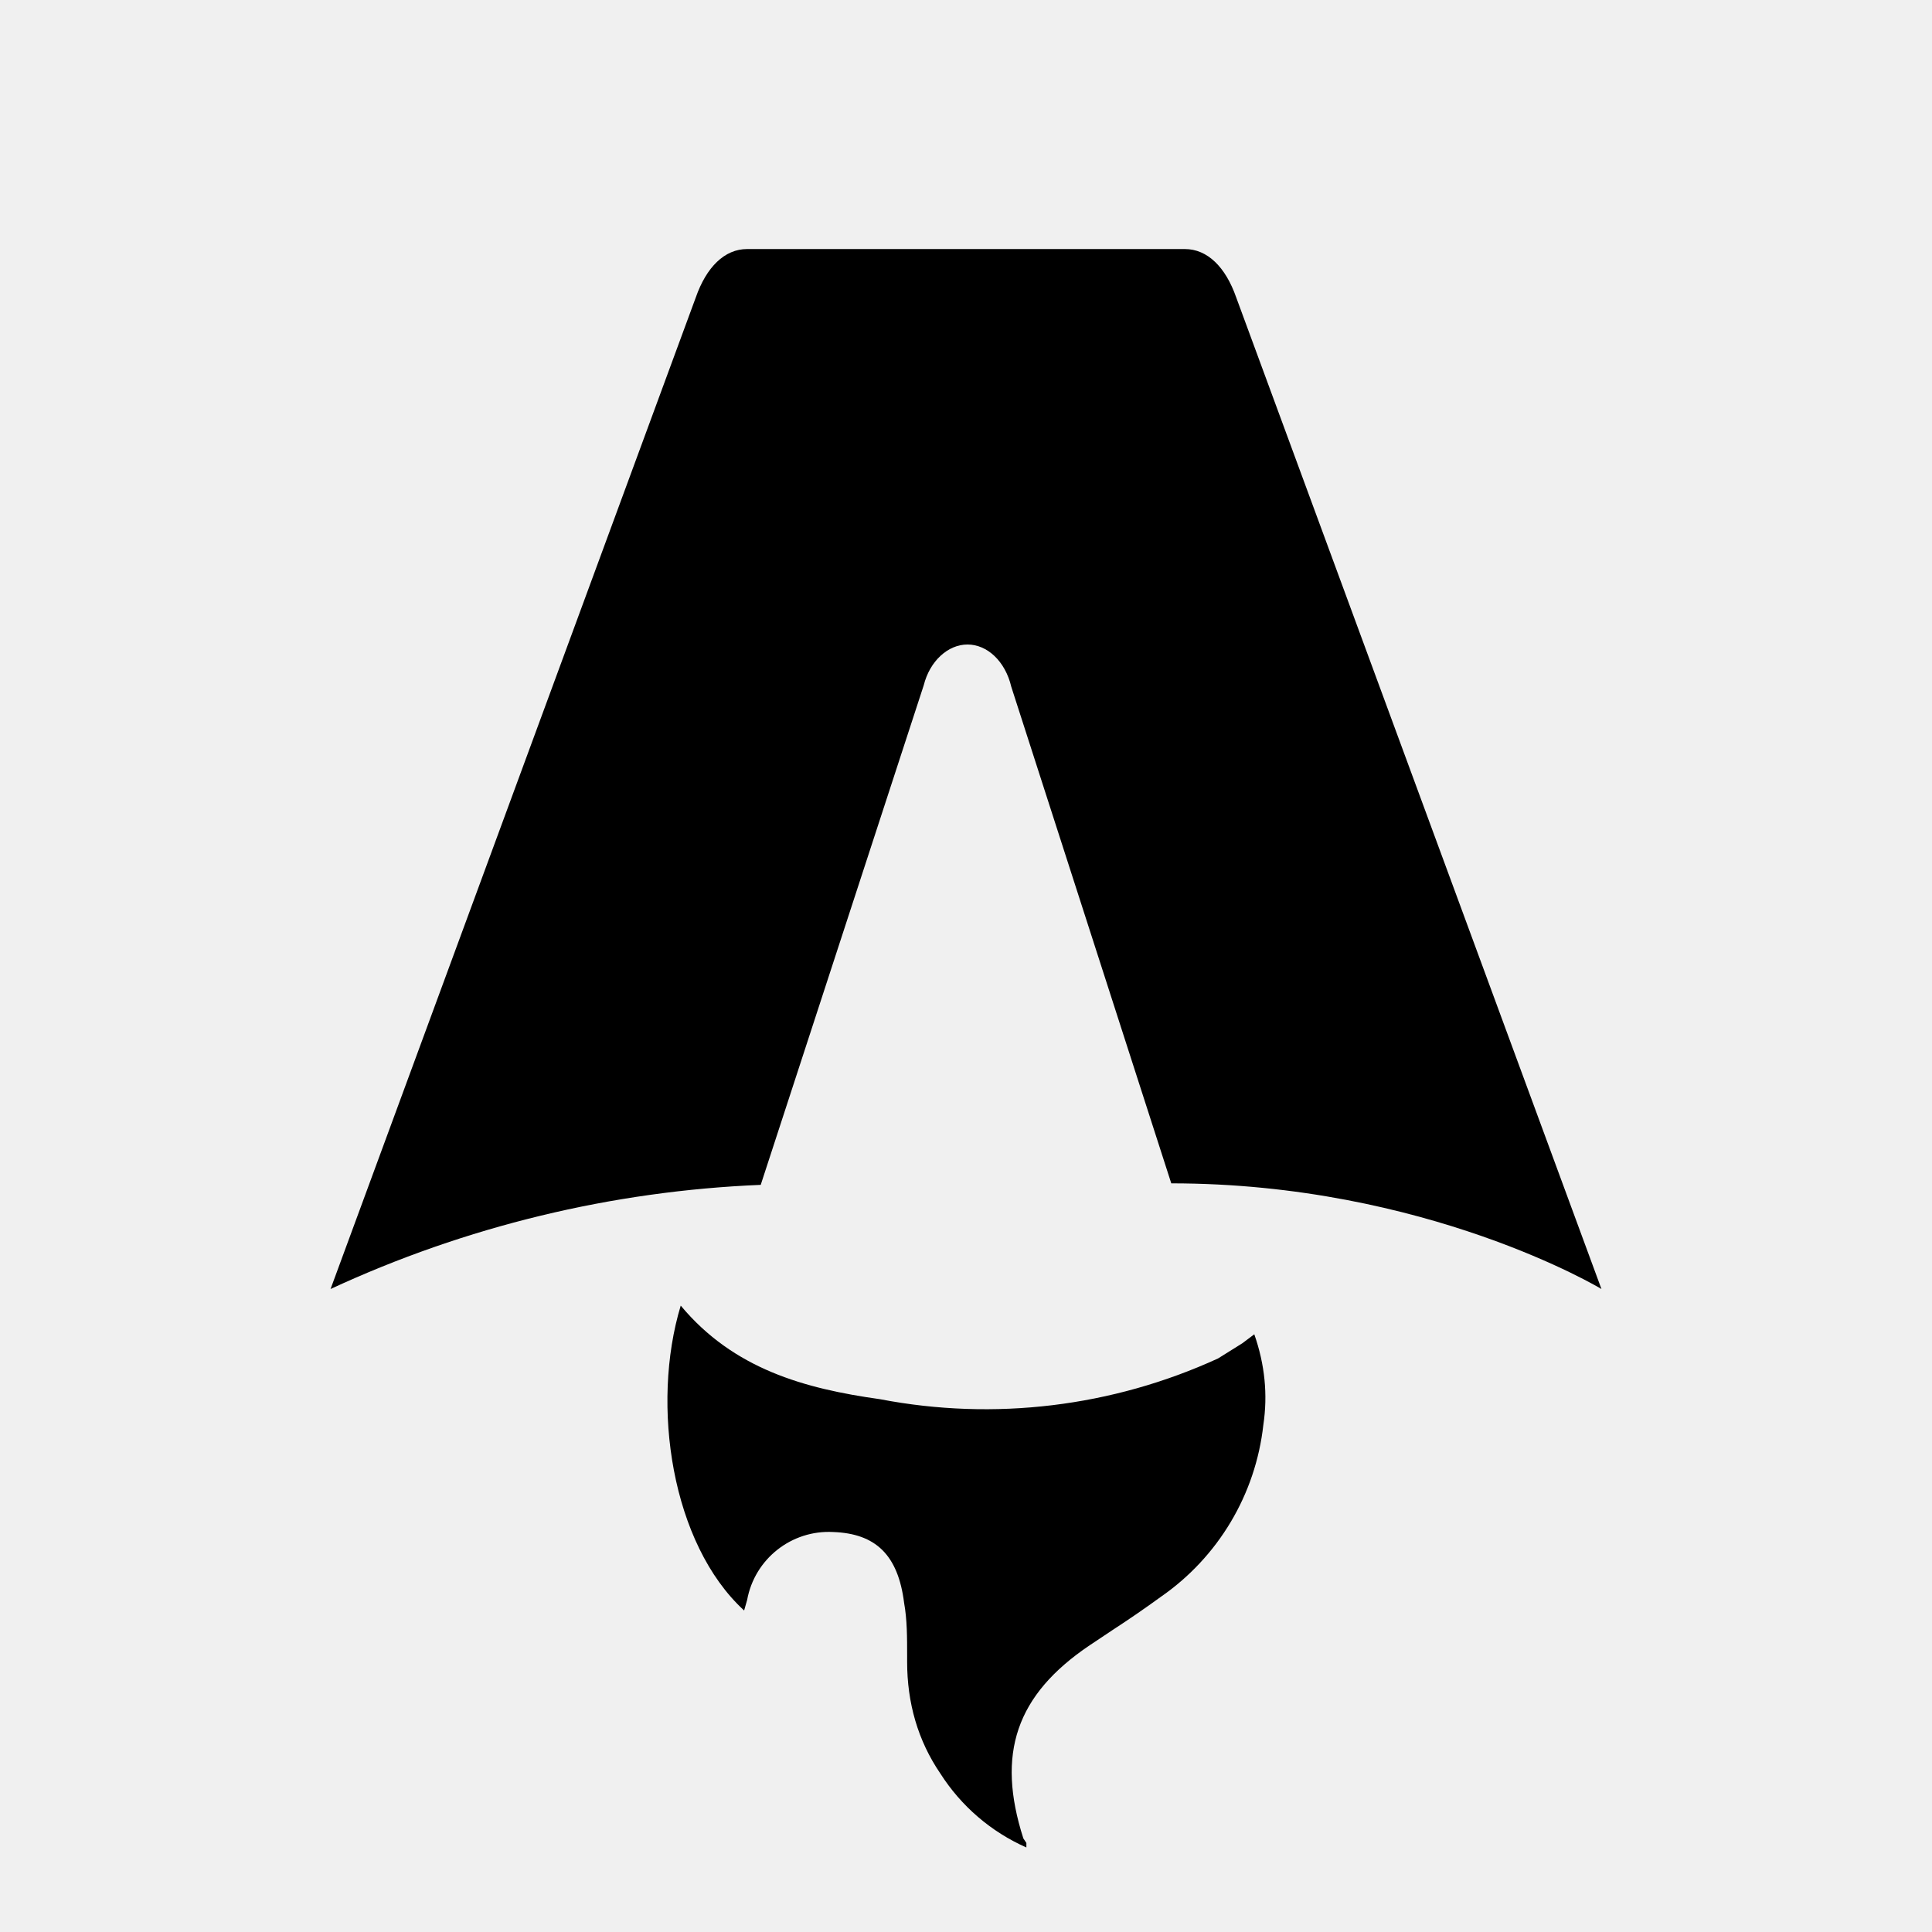
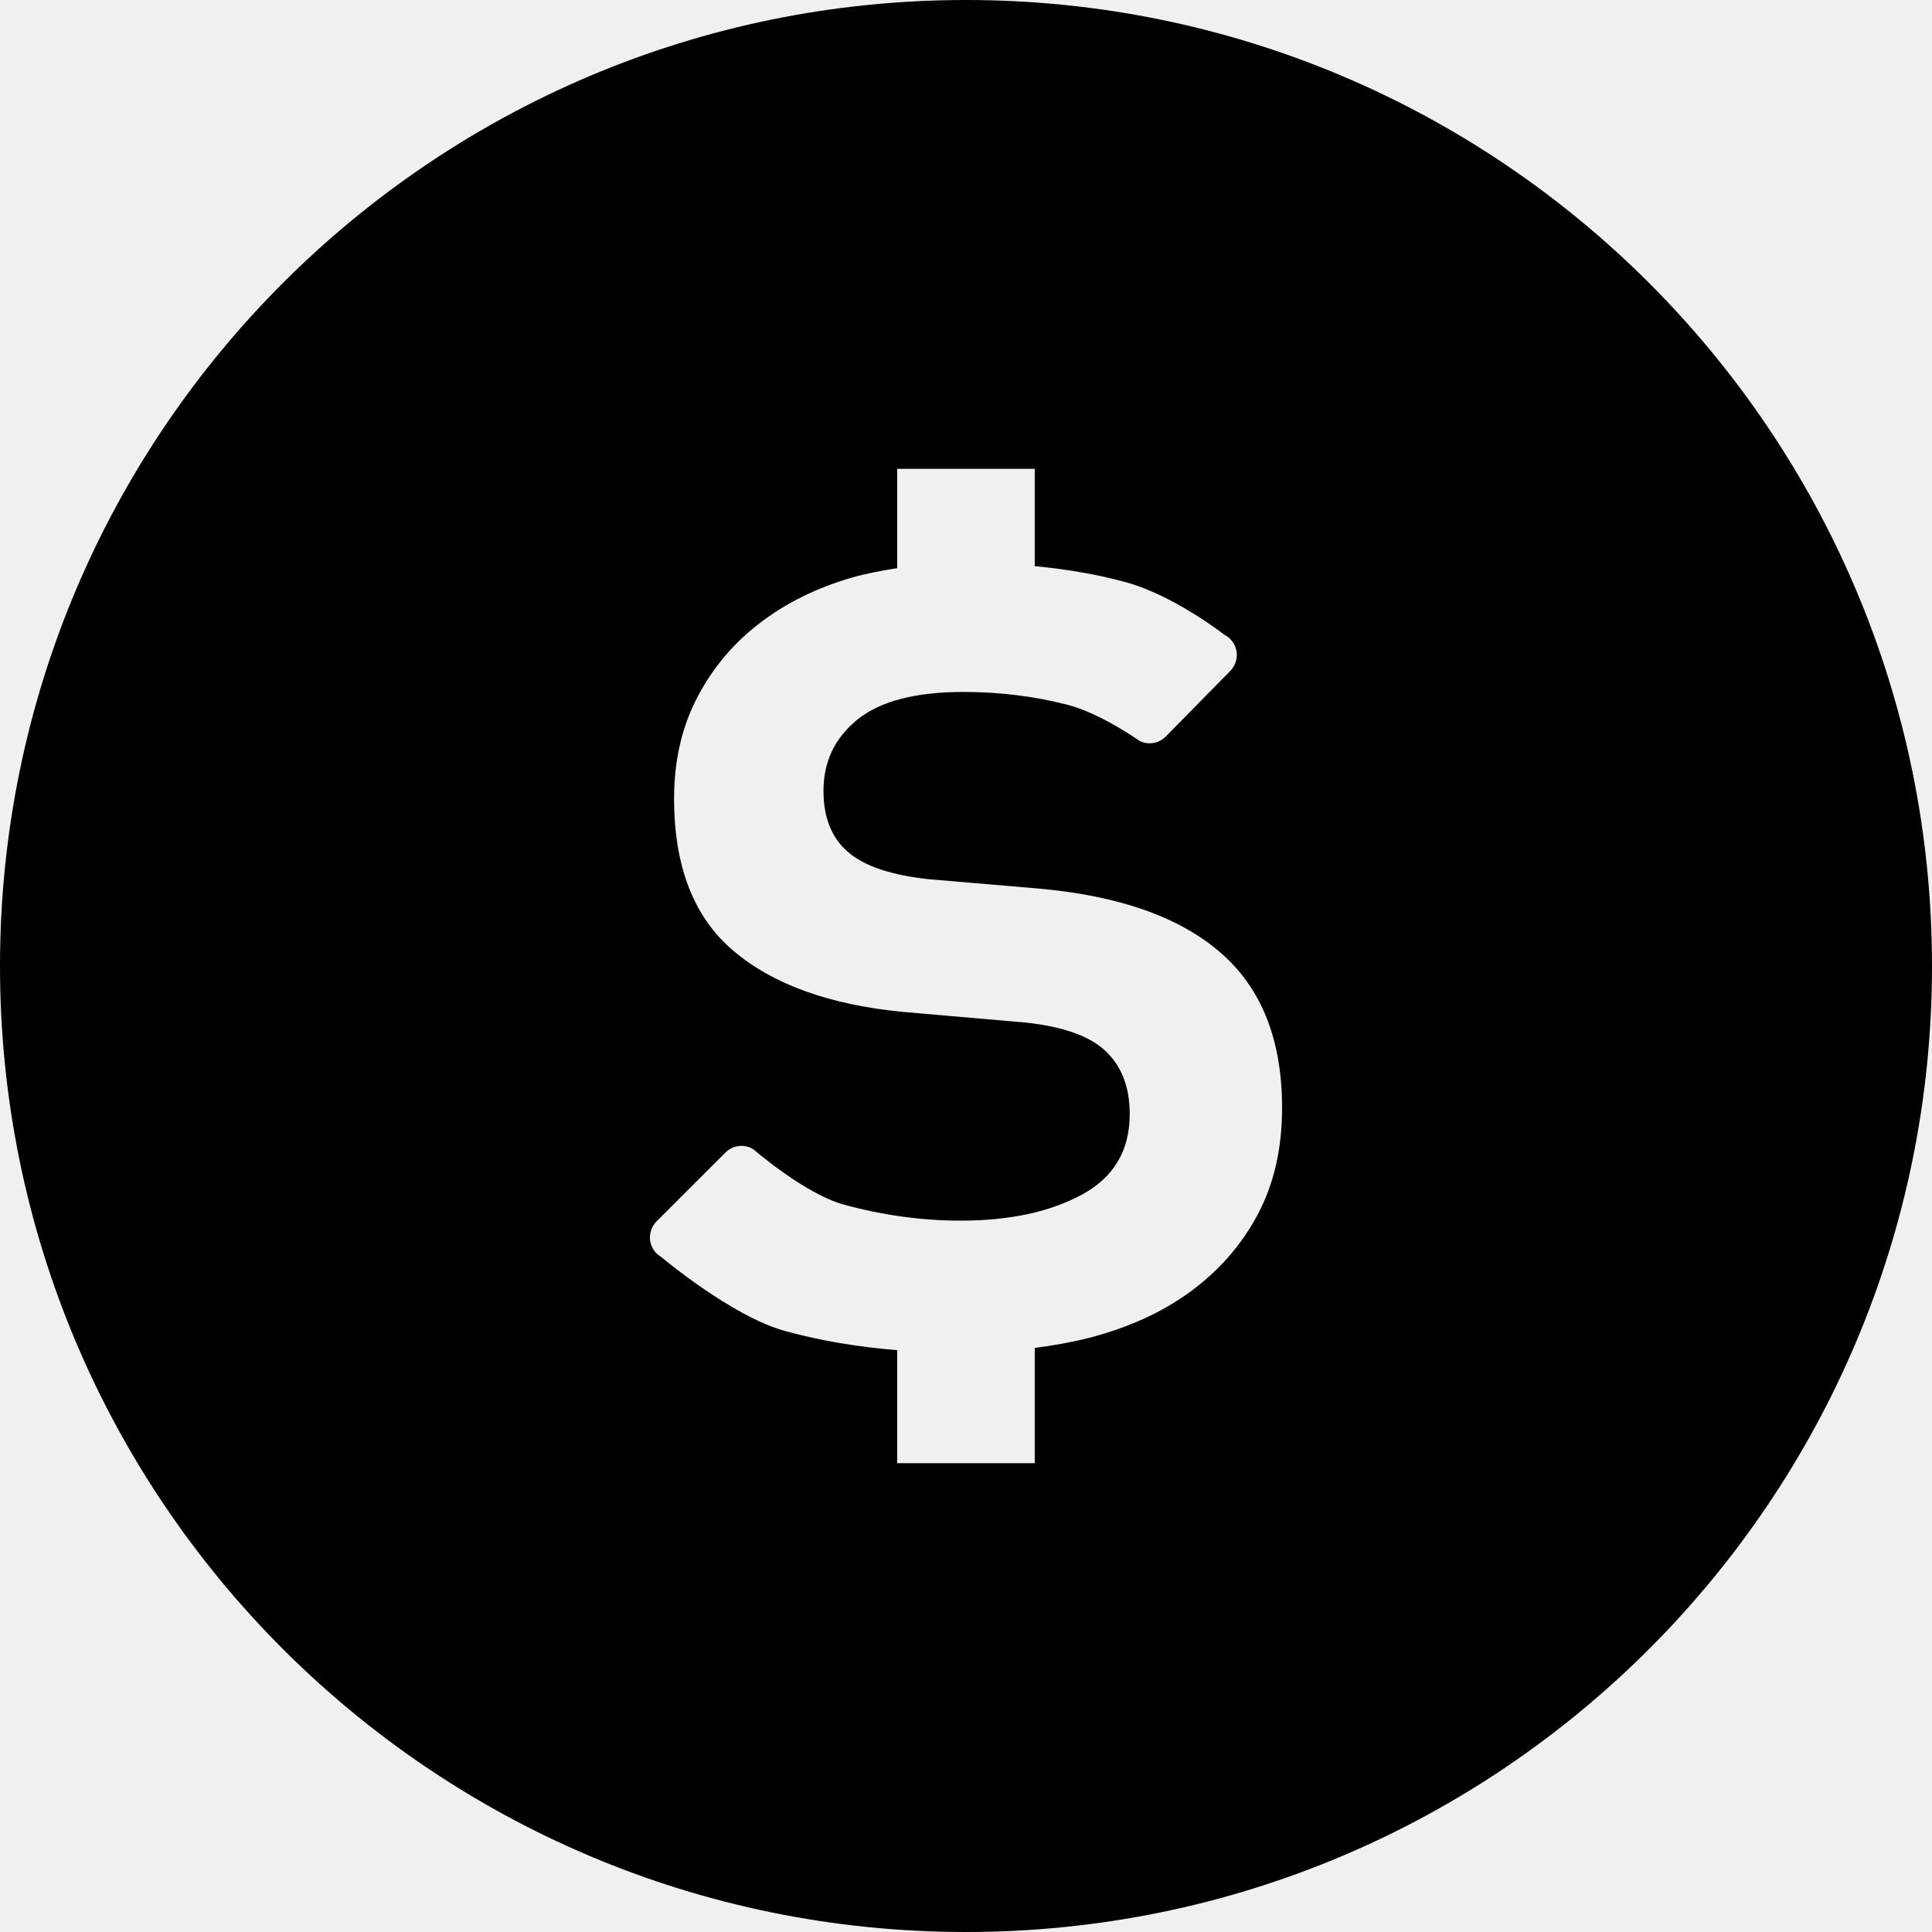
- <svg xmlns="http://www.w3.org/2000/svg" fill="none" viewBox="0 0 128 128">
-   <path d="M50.4 78.5a75.1 75.1 0 0 0-28.5 6.9l24.2-65.7c.7-2 1.9-3.2 3.4-3.2h29c1.5 0 2.7 1.2 3.4 3.2l24.2 65.7s-11.6-7-28.5-7L67 45.5c-.4-1.7-1.6-2.8-2.9-2.8-1.3 0-2.5 1.1-2.9 2.7L50.4 78.5Zm-1.1 28.2Zm-4.2-20.2c-2 6.6-.6 15.8 4.2 20.2a17.5 17.5 0 0 1 .2-.7 5.5 5.5 0 0 1 5.7-4.5c2.8.1 4.3 1.5 4.7 4.7.2 1.1.2 2.3.2 3.5v.4c0 2.7.7 5.2 2.2 7.4a13 13 0 0 0 5.7 4.9v-.3l-.2-.3c-1.8-5.6-.5-9.5 4.4-12.8l1.5-1a73 73 0 0 0 3.2-2.2 16 16 0 0 0 6.8-11.4c.3-2 .1-4-.6-6l-.8.6-1.6 1a37 37 0 0 1-22.4 2.7c-5-.7-9.7-2-13.2-6.2Z" />
-   <style>
-         path { fill: #000; }
-         @media (prefers-color-scheme: dark) {
-             path { fill: #FFF; }
-         }
-     </style>
+ <svg xmlns="http://www.w3.org/2000/svg" version="1.1" id="_x32_" width="800px" height="800px" viewBox="0 0 512 512" xml:space="preserve">
+   <style type="text/css">
+ 
+ 	.st0{fill:#000000;}
+ 
+ </style>
+   <g>
+     <path class="st0" d="M256,0C114.609,0,0,114.625,0,256c0,141.391,114.609,256,256,256c141.375,0,256-114.609,256-256   C512,114.625,397.375,0,256,0z M333.297,321.875c-4.313,8.094-10.25,14.844-17.766,20.375c-7.531,5.531-16.547,9.625-27.047,12.328   c-4.594,1.172-9.391,1.984-14.266,2.641v30.531h-36.453v-29.938c-10.375-0.859-20.297-2.484-29.641-5.063   c-14.266-3.891-32.953-19.688-32.953-19.688c-1.609-0.906-2.656-2.563-2.891-4.375c-0.219-1.844,0.406-3.688,1.703-5l18.281-18.266   c1.969-1.953,5.016-2.328,7.375-0.859c0,0,13.672,11.875,24.031,14.688s20.641,4.234,30.891,4.234   c12.938,0,23.625-2.281,32.094-6.859c8.5-4.594,12.734-11.703,12.734-21.406c0-7-2.078-12.531-6.281-16.563   c-4.156-4.031-11.219-6.563-21.203-7.656l-32.703-2.844c-19.359-1.875-34.328-7.281-44.813-16.156   c-10.516-8.875-15.75-22.344-15.75-40.375c0-9.938,2.016-18.828,6.063-26.656c4.031-7.781,9.547-14.406,16.547-19.766   c7.016-5.391,15.156-9.422,24.438-12.109c3.875-1.125,7.953-1.859,12.078-2.531V124.25h36.453v25.781   c8.516,0.813,16.609,2.188,24.156,4.266c12.781,3.484,26.219,14,26.219,14c1.672,0.859,2.828,2.516,3.109,4.391   s-0.344,3.75-1.656,5.109l-17.125,17.406c-1.828,1.844-4.656,2.328-6.984,1.109c0,0-10.156-7.219-18.906-9.5   c-8.766-2.281-17.969-3.438-27.656-3.438c-12.672,0-22.016,2.406-28.063,7.25c-6.063,4.875-9.078,11.188-9.078,18.969   c0,7.031,2.125,12.406,6.453,16.156c4.313,3.781,11.563,6.234,21.813,7.281l28.641,2.438c21.281,1.875,37.359,7.516,48.25,16.938   c10.922,9.438,16.375,23.156,16.375,41.188C339.766,304.375,337.609,313.781,333.297,321.875z" />
+   </g>
</svg>
